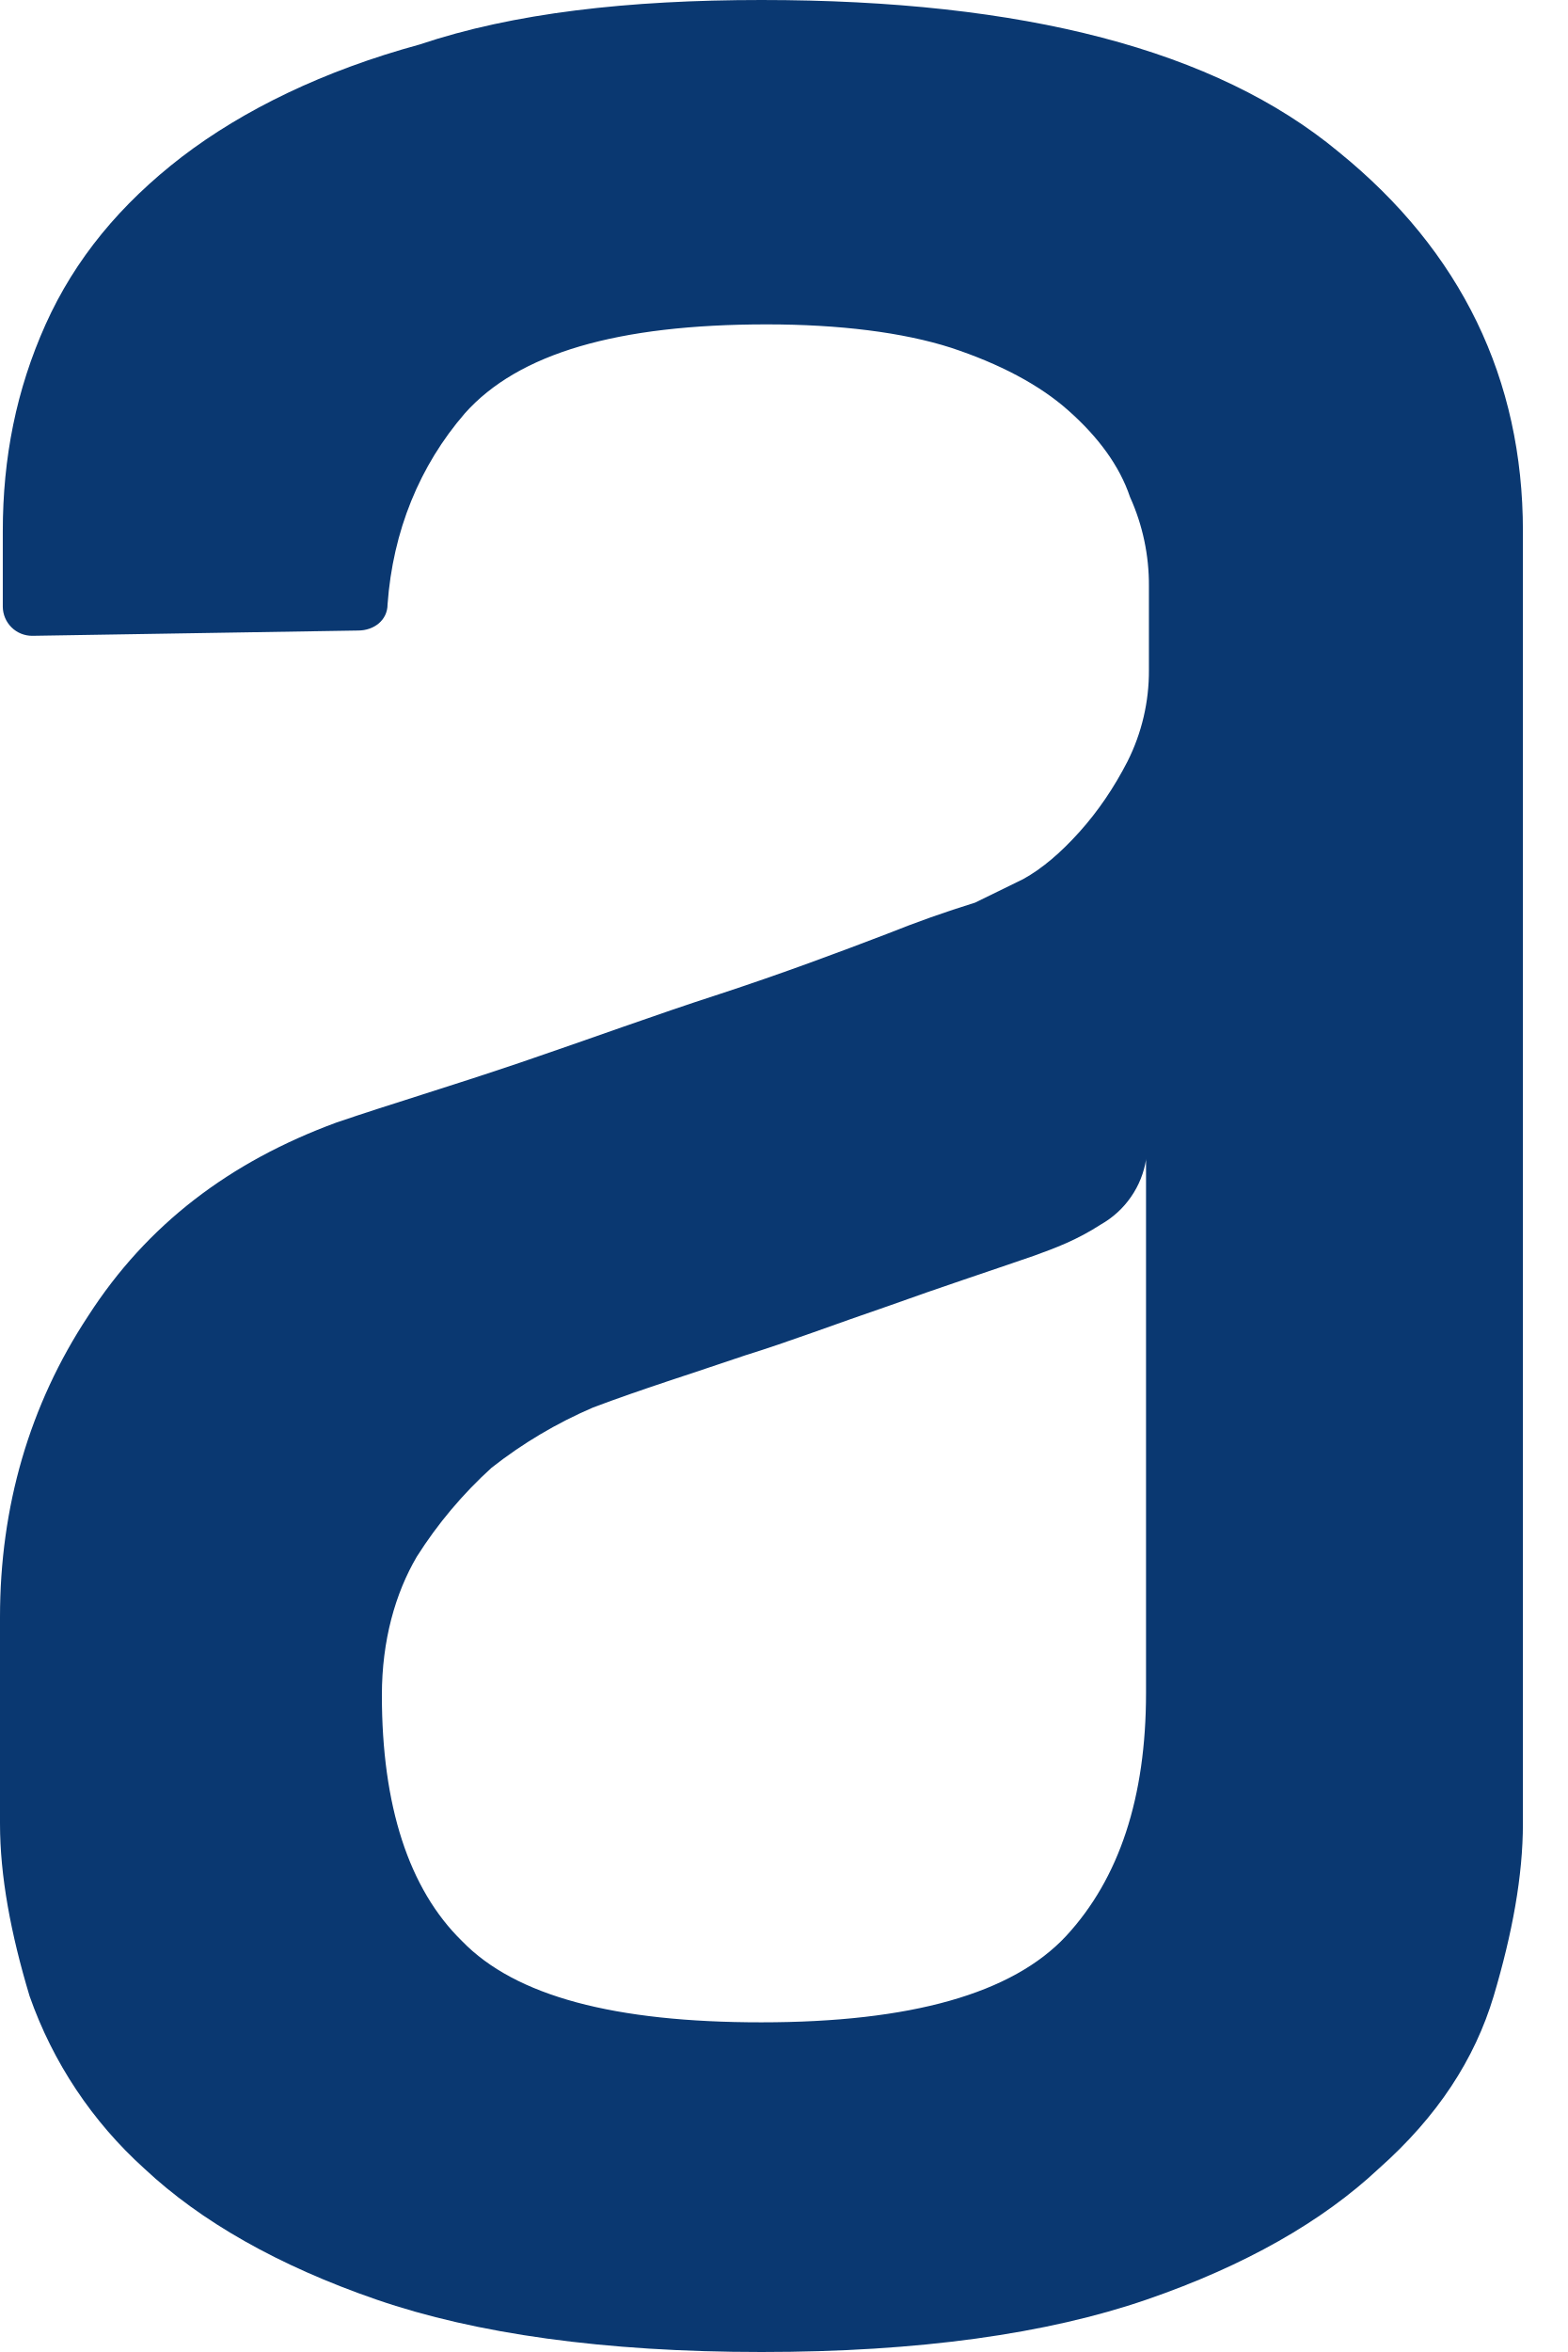
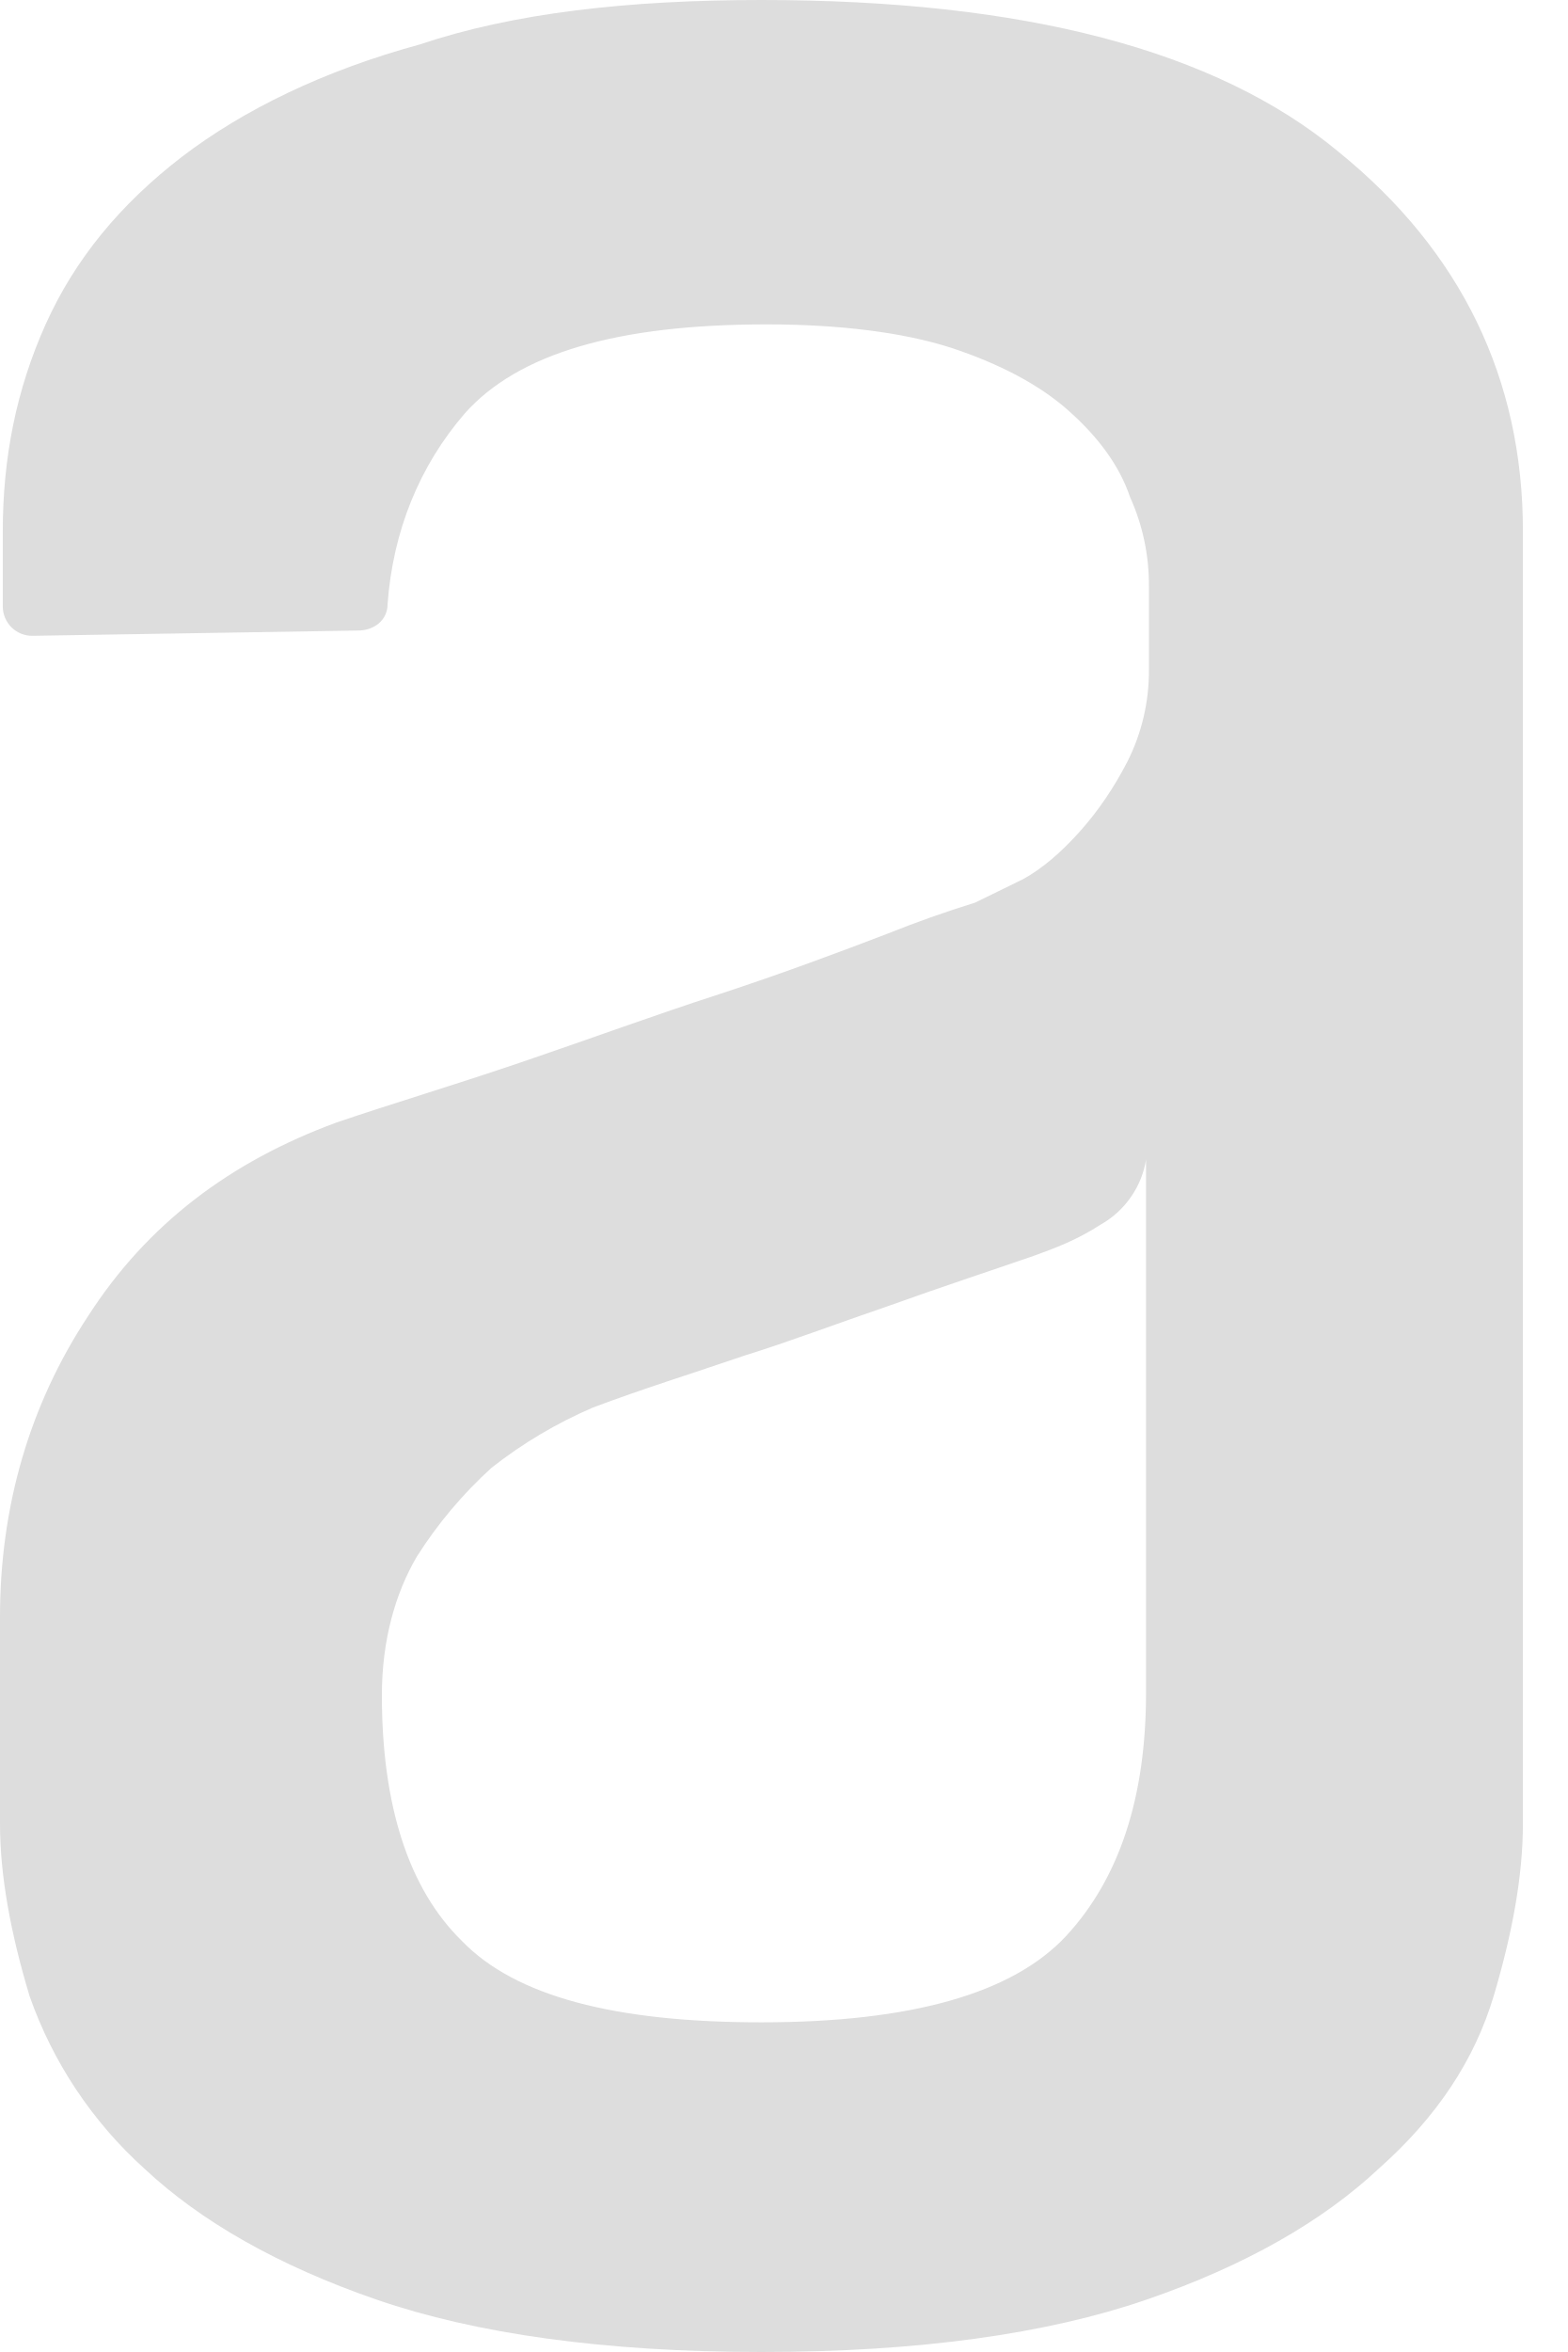
<svg xmlns="http://www.w3.org/2000/svg" width="32" height="48" viewBox="0 0 32 48" fill="none">
-   <path fill-rule="evenodd" clip-rule="evenodd" d="M23.396 23.653C23.352 23.931 23.247 24.196 23.086 24.427C22.926 24.659 22.715 24.851 22.47 24.99C21.977 25.309 21.545 25.468 21.108 25.627C20.177 25.949 19.197 26.27 18.161 26.643C17.069 27.016 16.089 27.389 15.215 27.659C14.125 28.031 13.089 28.353 12.104 28.725C11.363 29.043 10.667 29.456 10.034 29.954C9.446 30.488 8.932 31.098 8.507 31.77C8.07 32.515 7.795 33.477 7.795 34.597C7.795 36.842 8.34 38.549 9.433 39.616C10.523 40.74 12.544 41.272 15.539 41.272C18.593 41.272 20.666 40.686 21.761 39.511C22.848 38.336 23.393 36.683 23.393 34.549V23.653H23.396ZM15.541 0C20.889 0 24.815 1.016 27.322 3.098C29.831 5.129 31.086 7.741 31.086 10.837V37.215C31.086 38.282 30.87 39.457 30.489 40.737C30.104 42.023 29.343 43.195 28.142 44.259C26.998 45.331 25.417 46.239 23.398 46.933C21.38 47.627 18.763 48 15.544 48C12.33 48 9.708 47.627 7.692 46.933C5.677 46.239 4.093 45.331 2.949 44.259C1.885 43.3 1.078 42.089 0.604 40.737C0.219 39.459 0 38.284 0 37.217V33.001C0 30.756 0.599 28.674 1.8 26.856C3 24.99 4.689 23.709 6.872 22.907C7.962 22.535 9.217 22.162 10.633 21.681C12.053 21.198 13.359 20.717 14.67 20.293C15.981 19.863 17.125 19.434 18.105 19.059C18.696 18.822 19.296 18.609 19.904 18.421L20.887 17.94C21.272 17.727 21.65 17.405 22.033 16.979C22.414 16.555 22.74 16.074 23.015 15.539C23.306 14.96 23.456 14.32 23.452 13.672V11.963C23.456 11.336 23.325 10.716 23.067 10.145C22.851 9.502 22.414 8.916 21.815 8.384C21.216 7.849 20.395 7.422 19.416 7.098C18.434 6.782 17.128 6.62 15.652 6.62C12.598 6.62 10.579 7.212 9.489 8.435C8.564 9.505 8.019 10.839 7.911 12.333C7.911 12.654 7.638 12.868 7.309 12.868L0.658 12.976C0.5 12.976 0.348 12.915 0.236 12.804C0.123 12.693 0.059 12.542 0.057 12.384V10.842C0.057 9.343 0.332 7.955 0.931 6.62C1.532 5.283 2.46 4.165 3.712 3.201C4.967 2.242 6.605 1.442 8.566 0.908C10.477 0.265 12.821 0 15.547 0H15.541Z" fill="#0A3871" />
+   <path id="dibujoVector" fill-rule="evenodd" clip-rule="evenodd" d="M23.396 23.653C23.352 23.931 23.247 24.196 23.086 24.427C22.926 24.659 22.715 24.851 22.47 24.99C21.977 25.309 21.545 25.468 21.108 25.627C20.177 25.949 19.197 26.27 18.161 26.643C17.069 27.016 16.089 27.389 15.215 27.659C14.125 28.031 13.089 28.353 12.104 28.725C11.363 29.043 10.667 29.456 10.034 29.954C9.446 30.488 8.932 31.098 8.507 31.77C8.07 32.515 7.795 33.477 7.795 34.597C7.795 36.842 8.34 38.549 9.433 39.616C10.523 40.74 12.544 41.272 15.539 41.272C18.593 41.272 20.666 40.686 21.761 39.511C22.848 38.336 23.393 36.683 23.393 34.549V23.653H23.396ZM15.541 0C20.889 0 24.815 1.016 27.322 3.098C29.831 5.129 31.086 7.741 31.086 10.837V37.215C31.086 38.282 30.87 39.457 30.489 40.737C30.104 42.023 29.343 43.195 28.142 44.259C26.998 45.331 25.417 46.239 23.398 46.933C21.38 47.627 18.763 48 15.544 48C12.33 48 9.708 47.627 7.692 46.933C5.677 46.239 4.093 45.331 2.949 44.259C1.885 43.3 1.078 42.089 0.604 40.737C0.219 39.459 0 38.284 0 37.217V33.001C0 30.756 0.599 28.674 1.8 26.856C3 24.99 4.689 23.709 6.872 22.907C7.962 22.535 9.217 22.162 10.633 21.681C12.053 21.198 13.359 20.717 14.67 20.293C15.981 19.863 17.125 19.434 18.105 19.059C18.696 18.822 19.296 18.609 19.904 18.421L20.887 17.94C21.272 17.727 21.65 17.405 22.033 16.979C22.414 16.555 22.74 16.074 23.015 15.539C23.306 14.96 23.456 14.32 23.452 13.672V11.963C23.456 11.336 23.325 10.716 23.067 10.145C22.851 9.502 22.414 8.916 21.815 8.384C21.216 7.849 20.395 7.422 19.416 7.098C18.434 6.782 17.128 6.62 15.652 6.62C12.598 6.62 10.579 7.212 9.489 8.435C8.564 9.505 8.019 10.839 7.911 12.333C7.911 12.654 7.638 12.868 7.309 12.868L0.658 12.976C0.5 12.976 0.348 12.915 0.236 12.804C0.123 12.693 0.059 12.542 0.057 12.384V10.842C0.057 9.343 0.332 7.955 0.931 6.62C1.532 5.283 2.46 4.165 3.712 3.201C4.967 2.242 6.605 1.442 8.566 0.908C10.477 0.265 12.821 0 15.547 0H15.541Z" fill="#ddd" />
</svg>
